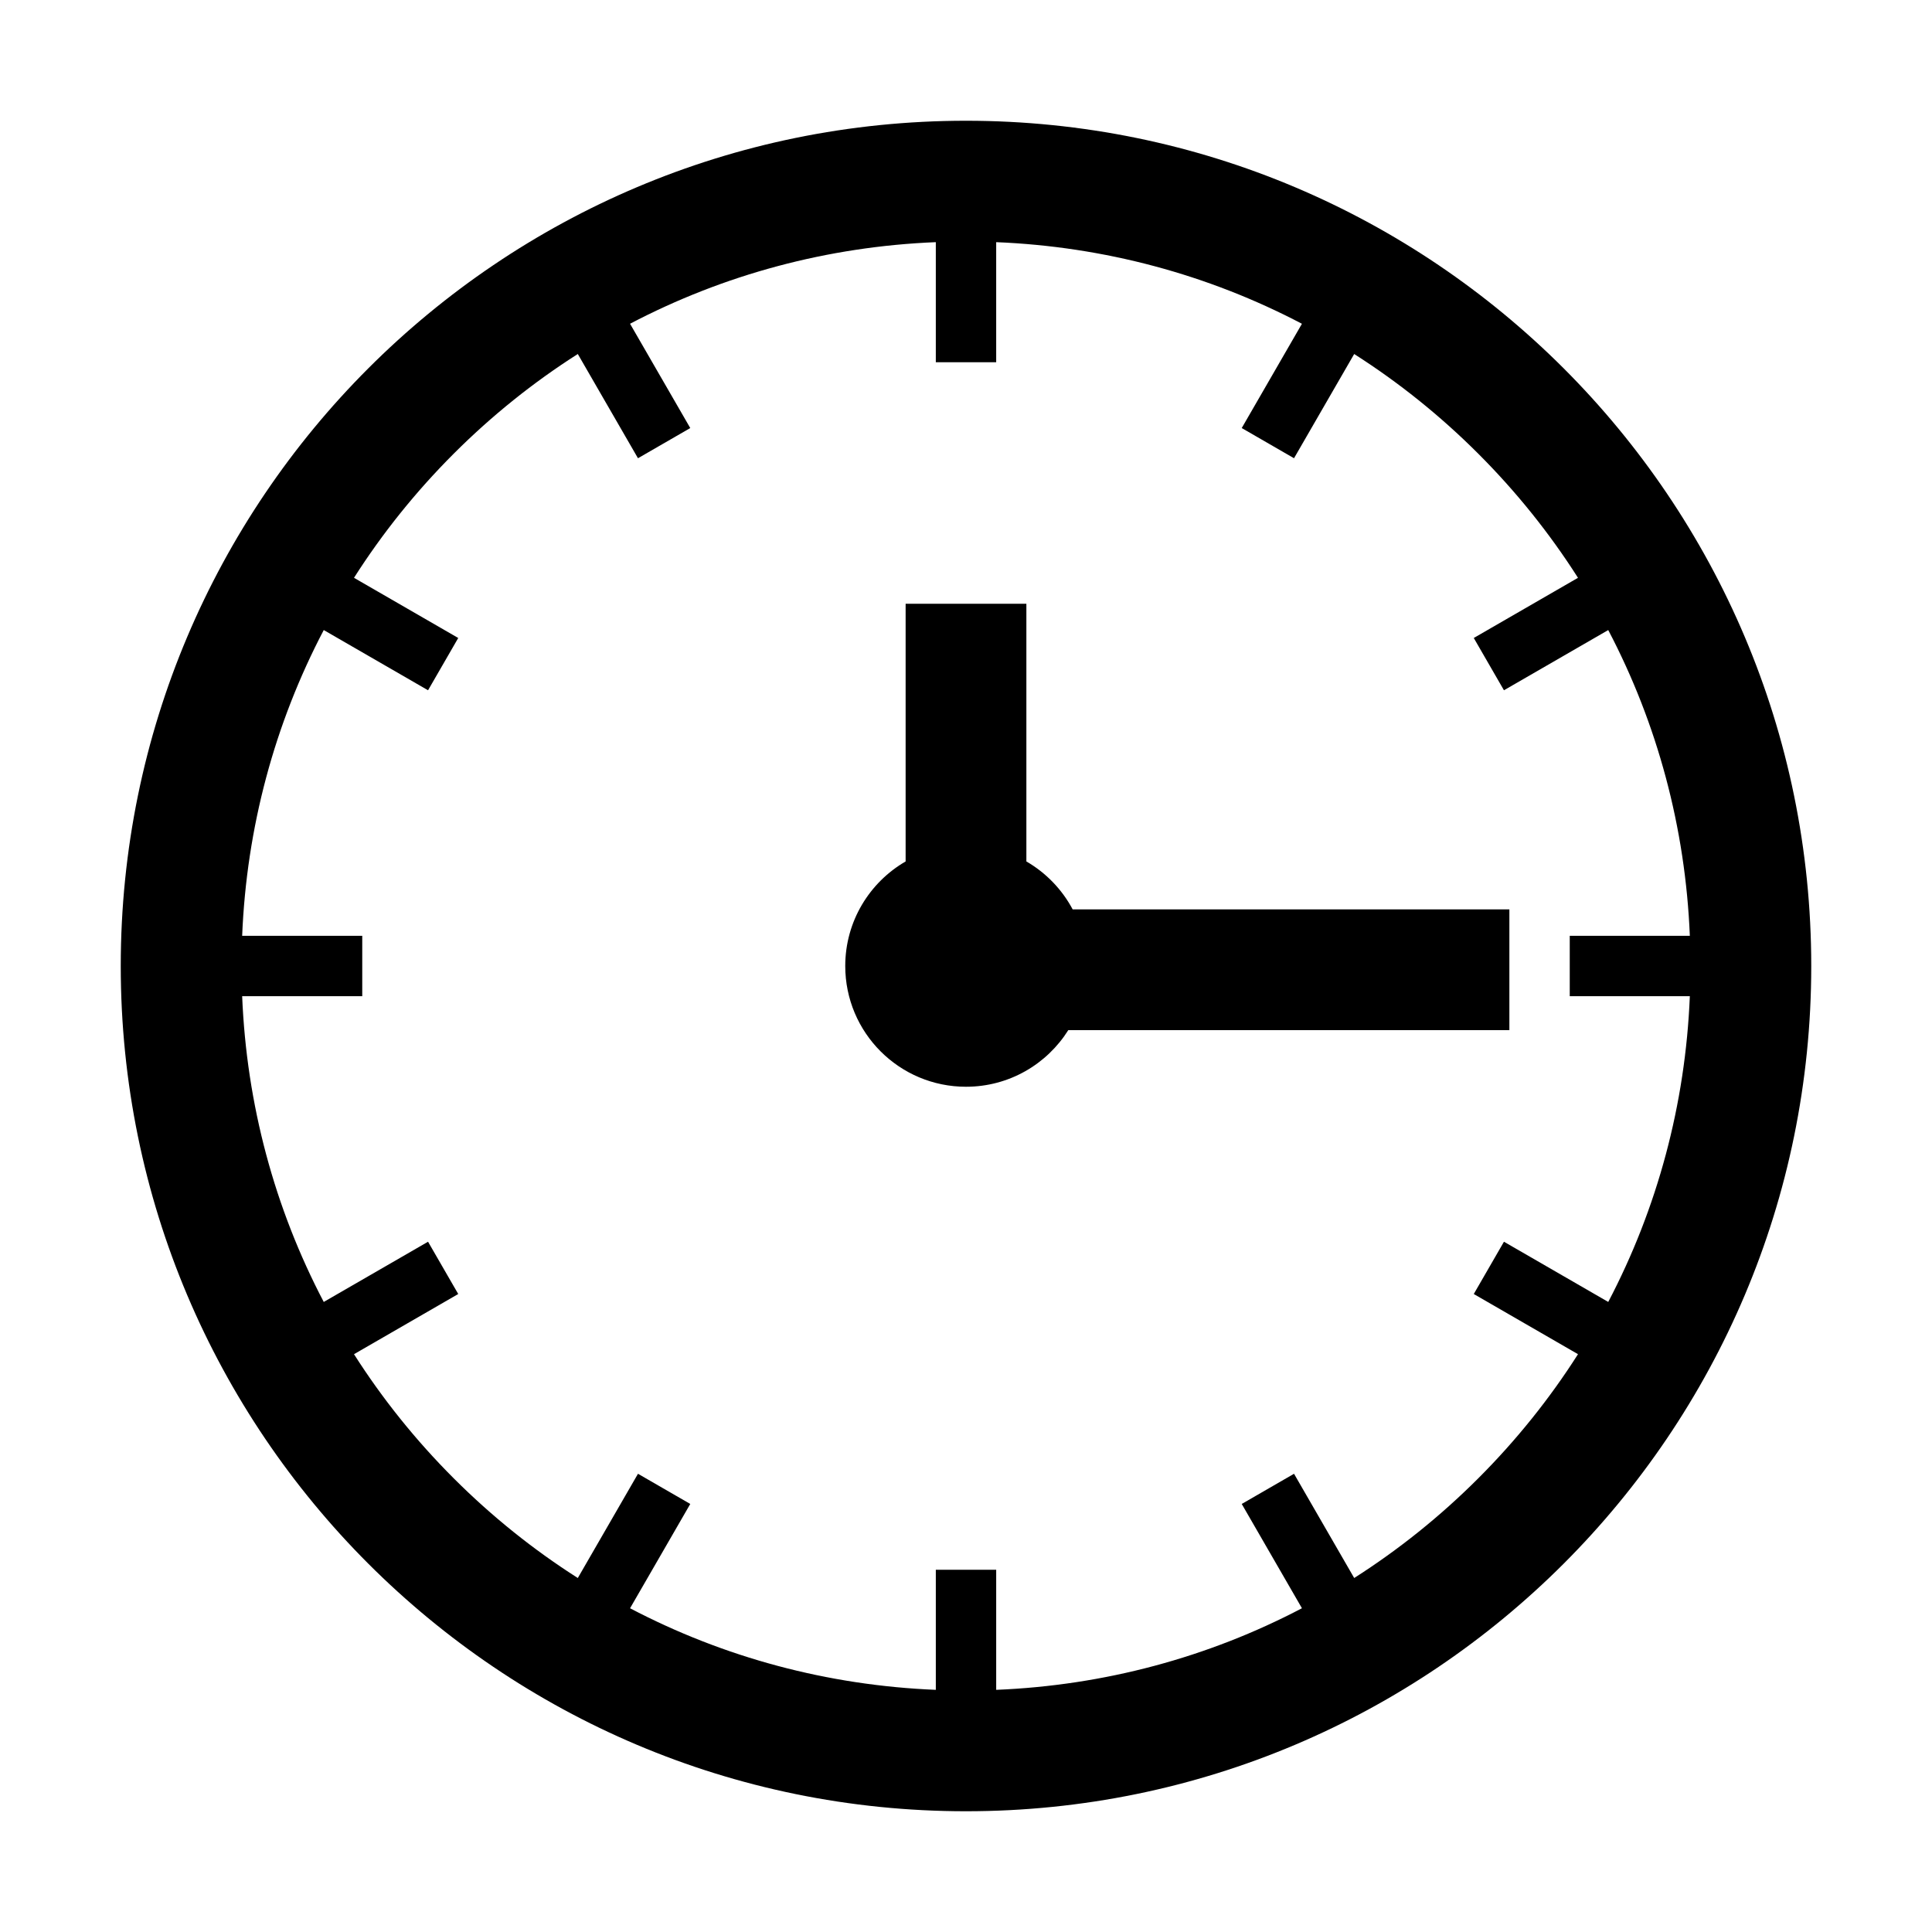
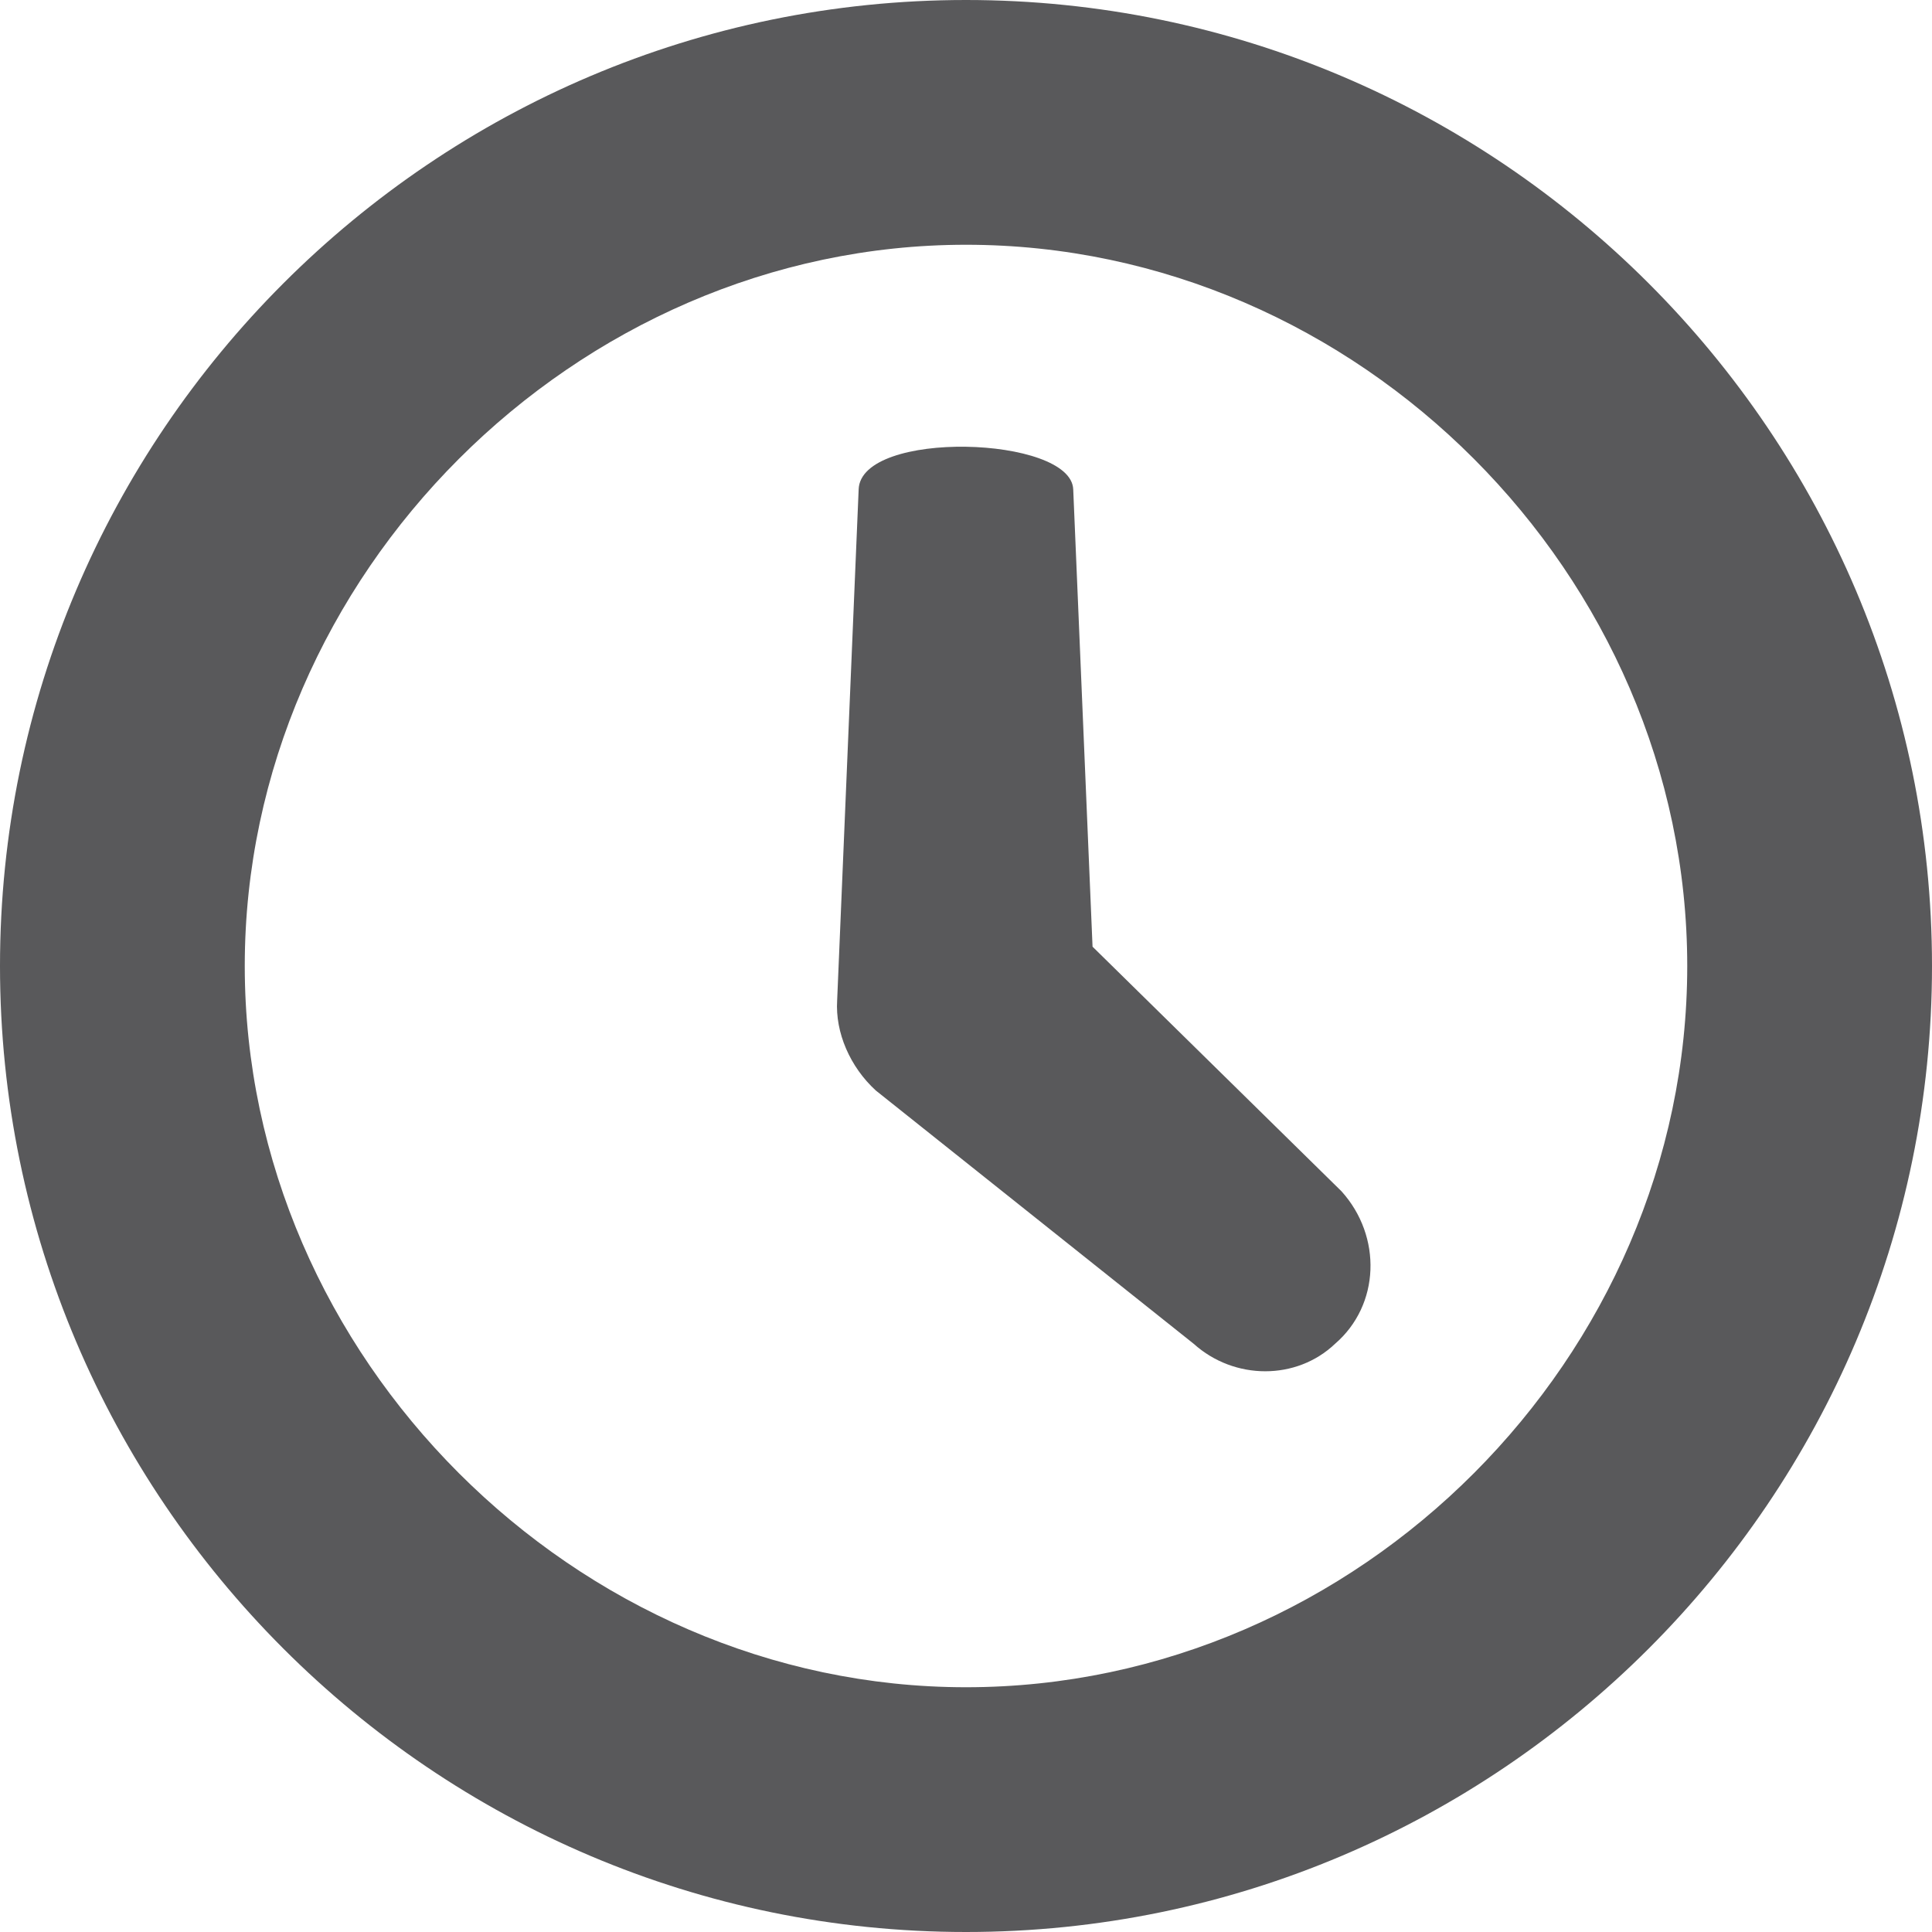
- <svg xmlns="http://www.w3.org/2000/svg" version="1.1" id="Layer_1" x="0px" y="0px" width="512px" height="512px" viewBox="0 0 512 512" enable-background="new 0 0 512 512" xml:space="preserve">
+ <svg xmlns="http://www.w3.org/2000/svg" version="1.1" id="Layer_1" x="0px" y="0px" width="16px" height="16px" viewBox="0 0 16 16" enable-background="new 0 0 16 16" xml:space="preserve">
+   <path fill-rule="evenodd" clip-rule="evenodd" fill="#59595B" d="M9.886,11.129L7.253,9.031c-0.213-0.195-0.337-0.48-0.32-0.747  l0.178-4.231c0.017-0.498,1.76-0.444,1.777,0l0.16,3.787l2.062,2.026c0.337,0.374,0.319,0.942-0.054,1.263  C10.738,11.432,10.223,11.432,9.886,11.129z M13.973,8c0-3.235-2.719-5.973-5.973-5.973C4.764,2.027,2.027,4.765,2.027,8  c0,3.236,2.737,5.973,5.973,5.973C11.254,13.973,13.973,11.236,13.973,8z M16,8c0,4.408-3.59,8-8,8c-4.409,0-8-3.592-8-8  c0-4.409,3.591-8,8-8C12.41,0,16,3.591,16,8z" />
  <g>
-     <path d="M255.988,32C132.285,32,32,132.298,32,256c0,123.715,100.285,224,223.988,224C379.703,480,480,379.715,480,256   C480,132.298,379.703,32,255.988,32z M391.761,391.765c-10.099,10.098-21.126,18.928-32.886,26.42l-15.946-27.62l-13.856,8   l15.955,27.636c-24.838,13.03-52.372,20.455-81.027,21.624V416h-16v31.825c-28.656-1.166-56.191-8.59-81.03-21.62l15.958-27.641   l-13.856-8l-15.949,27.625c-11.761-7.492-22.79-16.324-32.889-26.424c-10.099-10.099-18.93-21.127-26.422-32.889l27.624-15.949   l-8-13.855L85.796,345.03c-13.03-24.839-20.454-52.374-21.621-81.03H96v-16H64.175c1.167-28.655,8.592-56.19,21.623-81.029   l27.638,15.958l8-13.856l-27.623-15.948c7.492-11.76,16.322-22.787,26.419-32.885c10.1-10.101,21.129-18.933,32.89-26.426   l15.949,27.624l13.856-8l-15.958-27.64C191.81,72.765,219.345,65.34,248,64.175V96h16V64.176   c28.654,1.169,56.188,8.595,81.026,21.626l-15.954,27.634l13.856,8l15.945-27.618c11.76,7.492,22.787,16.323,32.886,26.421   c10.1,10.099,18.931,21.126,26.424,32.887l-27.619,15.946l8,13.856l27.636-15.956c13.031,24.839,20.457,52.373,21.624,81.027H416   v16h31.824c-1.167,28.655-8.592,56.189-21.622,81.028l-27.637-15.957l-8,13.856l27.621,15.947   C410.693,370.637,401.861,381.665,391.761,391.765z" />
-     <path d="M400,241H284.268c-2.818-5.299-7.083-9.708-12.268-12.708V160h-32v68.292c-9.562,5.534-16,15.866-16,27.708   c0,17.673,14.327,32,32,32c11.425,0,21.444-5.992,27.106-15H400V241z" />
-   </g>
+ </g>
+   <g>
+ </g>
+   <g>
+ </g>
+   <g>
+ </g>
+   <g>
+ </g>
+   <g>
+ </g>
+   <g>
+ </g>
+   <g>
+ </g>
+   <g>
+ </g>
+   <g>
+ </g>
+   <g>
+ </g>
+   <g>
+ </g>
+   <g>
+ </g>
+   <g>
+ </g>
+   <g>
+ </g>
</svg>
